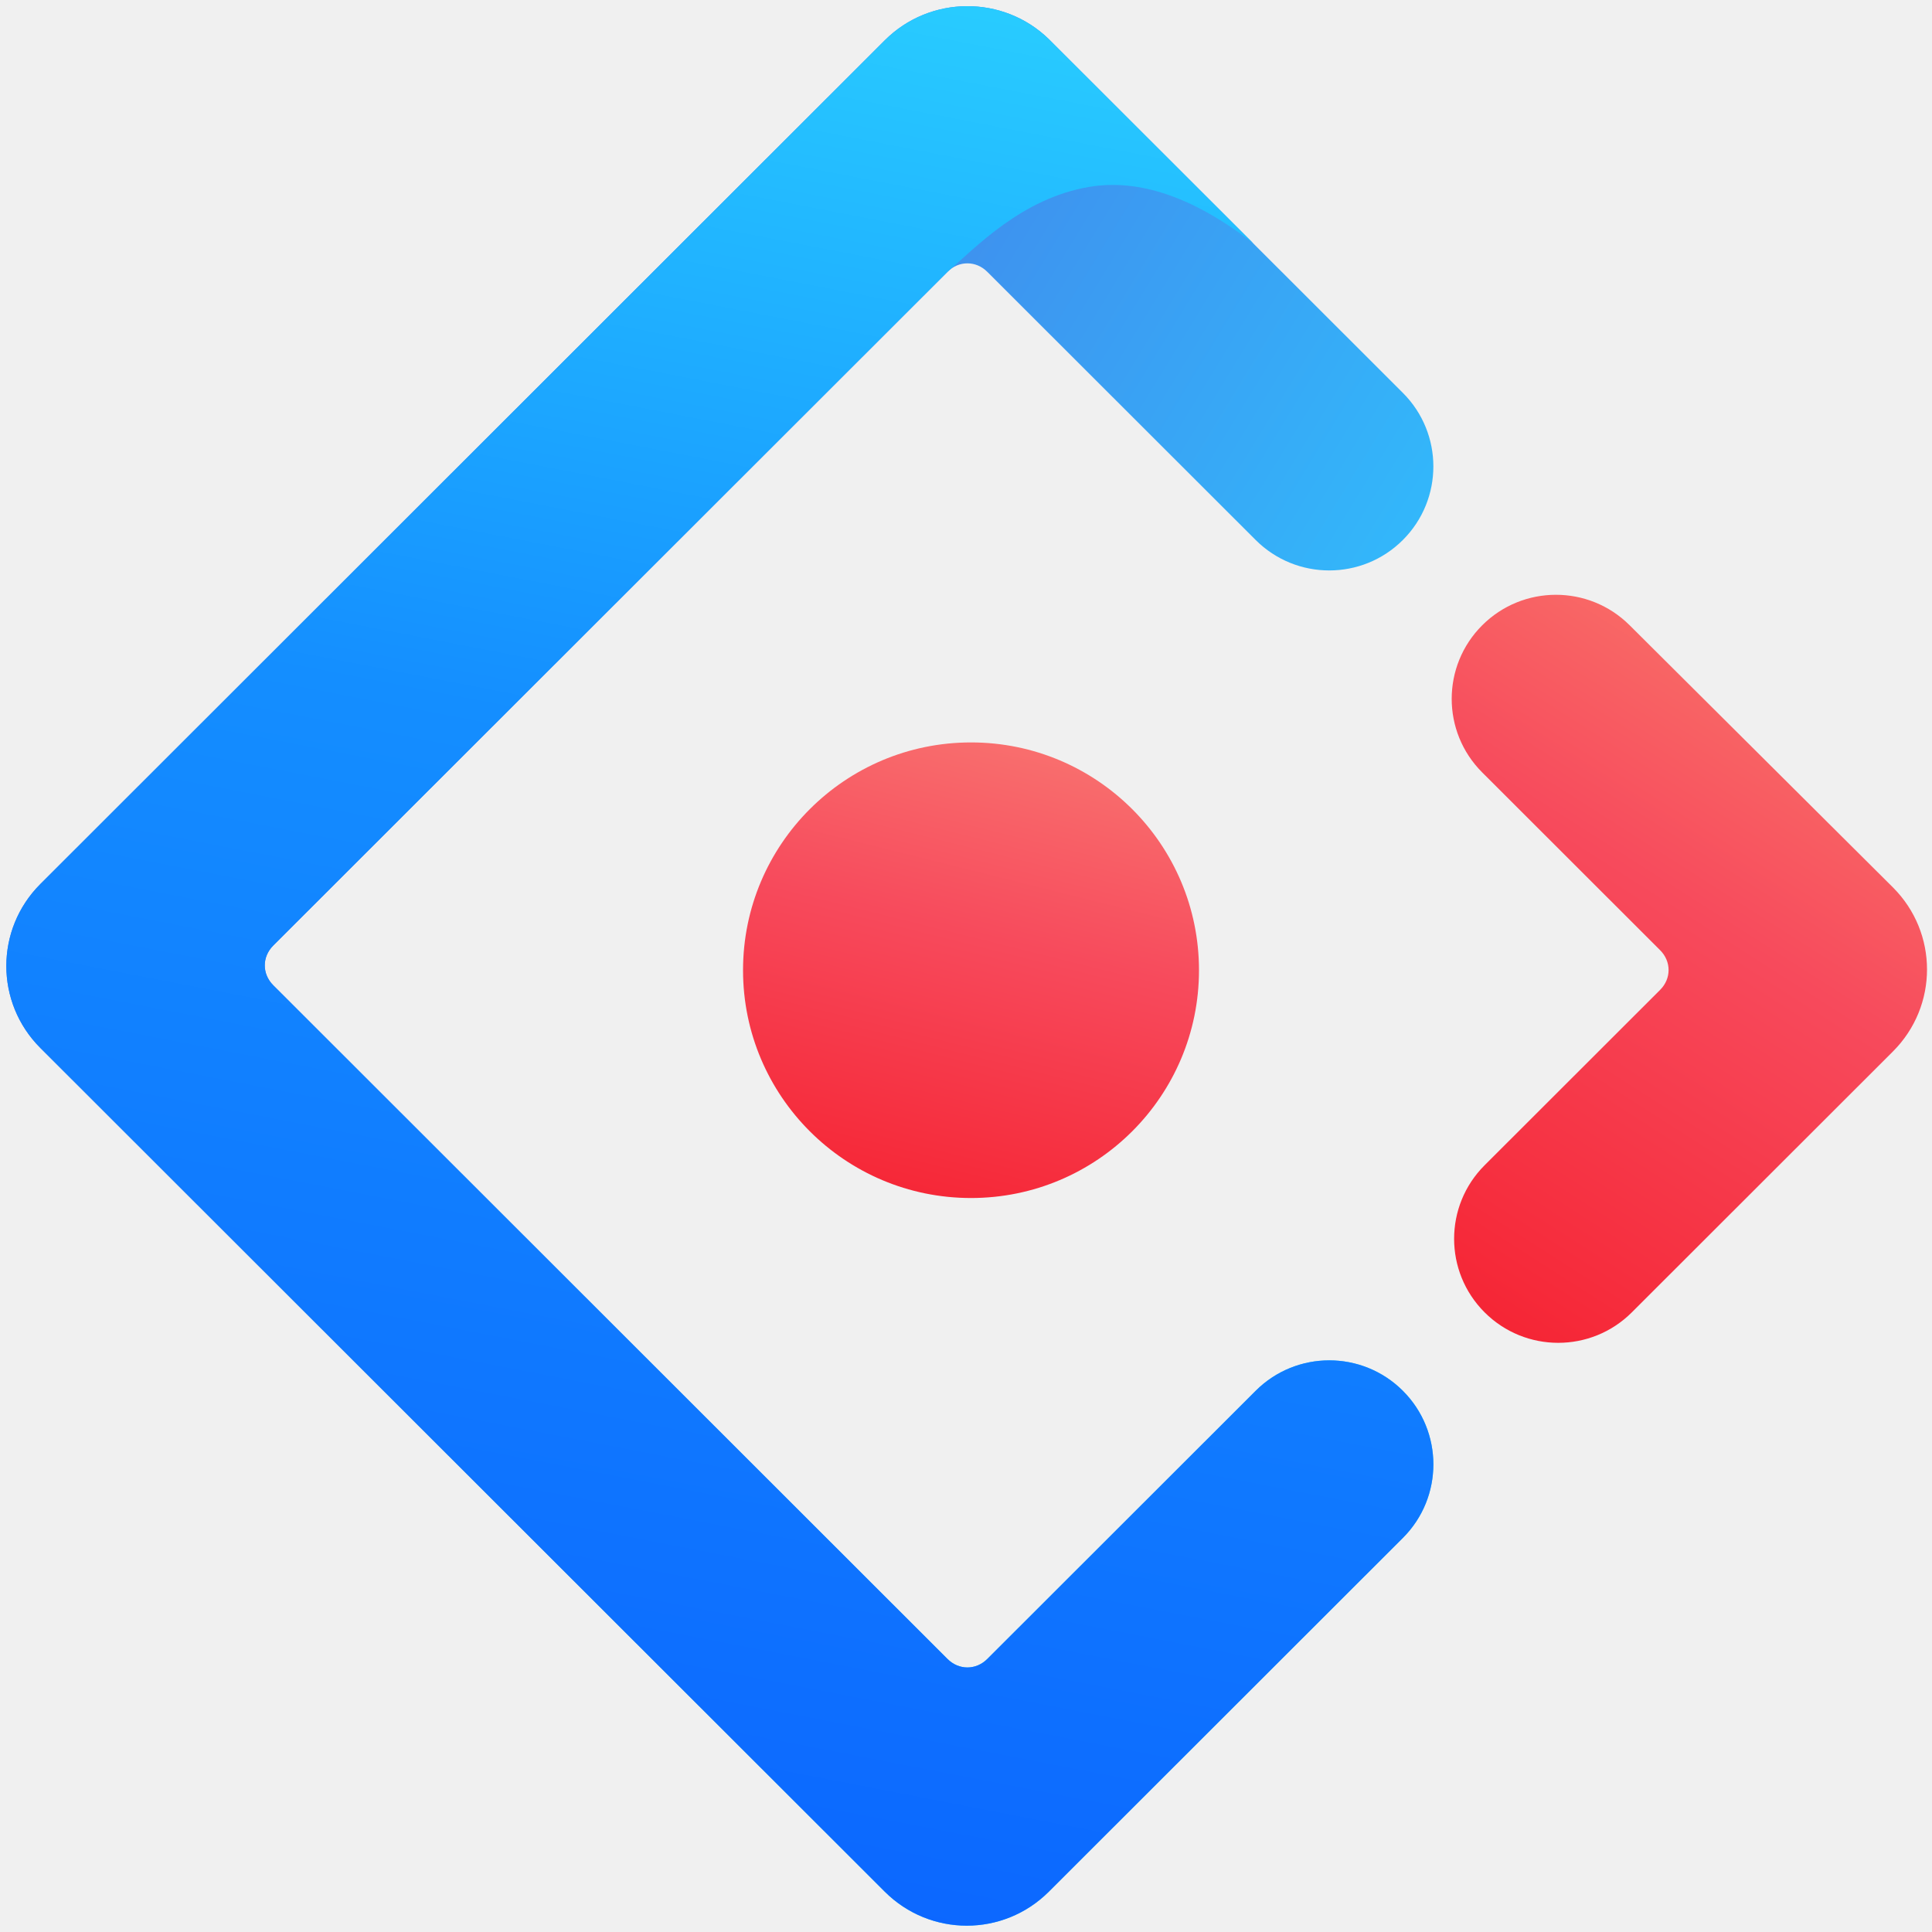
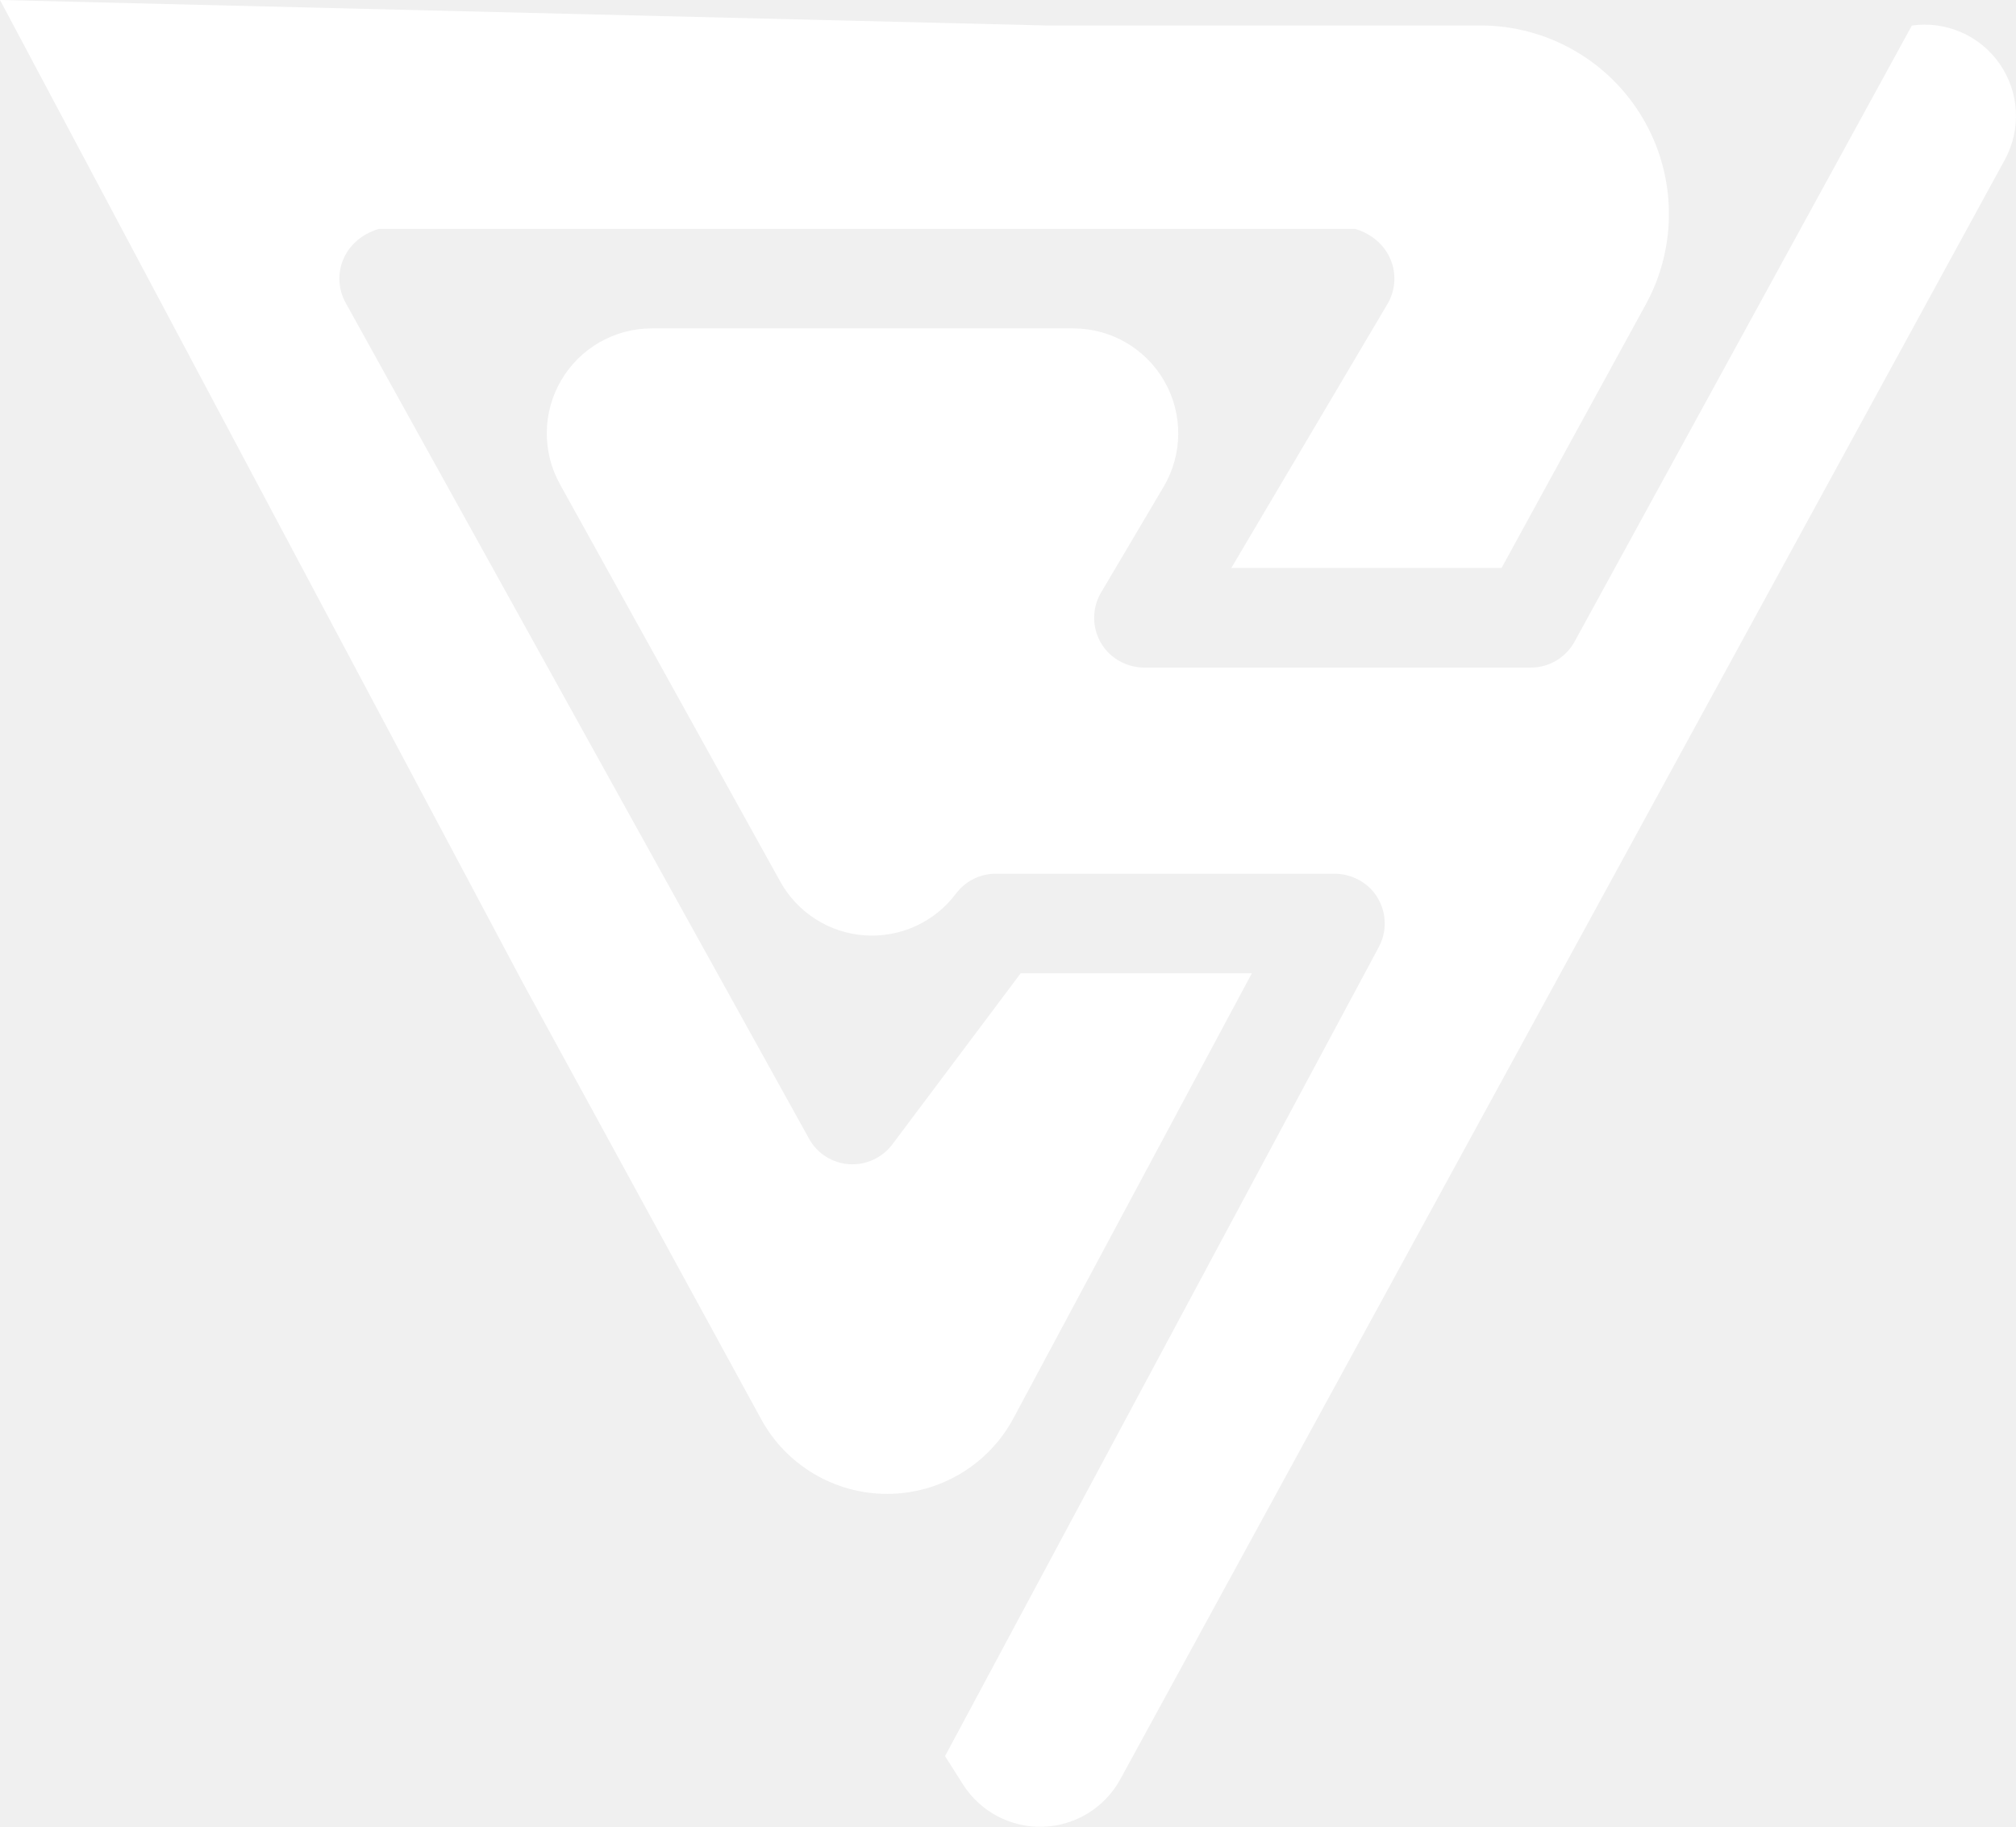
- <svg xmlns="http://www.w3.org/2000/svg" width="200" height="200" version="1.1" viewBox="0 0 200 200">
-   <defs>
-     <linearGradient id="linearGradient-1" x1="62.102%" x2="108.197%" y1="0%" y2="37.864%">
-       <stop offset="0%" stop-color="#4285EB" />
-       <stop offset="100%" stop-color="#2EC7FF" />
-     </linearGradient>
-     <linearGradient id="linearGradient-2" x1="69.644%" x2="54.043%" y1="0%" y2="108.457%">
-       <stop offset="0%" stop-color="#29CDFF" />
-       <stop offset="37.86%" stop-color="#148EFF" />
-       <stop offset="100%" stop-color="#0A60FF" />
-     </linearGradient>
-     <linearGradient id="linearGradient-3" x1="69.691%" x2="16.723%" y1="-12.974%" y2="117.391%">
-       <stop offset="0%" stop-color="#FA816E" />
-       <stop offset="41.473%" stop-color="#F74A5C" />
-       <stop offset="100%" stop-color="#F51D2C" />
-     </linearGradient>
-     <linearGradient id="linearGradient-4" x1="68.128%" x2="30.44%" y1="-35.691%" y2="114.943%">
-       <stop offset="0%" stop-color="#FA8E7D" />
-       <stop offset="51.264%" stop-color="#F74A5C" />
-       <stop offset="100%" stop-color="#F51D2C" />
-     </linearGradient>
-   </defs>
-   <g id="Page-1" fill="none" fill-rule="evenodd" stroke="none" stroke-width="1">
-     <g id="logo" transform="translate(-20, -20)">
-       <g id="Group-28-Copy-5" transform="translate(20, 20)">
-         <g id="Group-27-Copy-3">
-           <g id="Group-25" fill-rule="nonzero">
-             <g id="2">
-               <path id="Shape" fill="url(#linearGradient-1)" d="M91.588,4.177 L4.18,91.513 C-0.519,96.208 -0.519,103.792 4.18,108.487 L91.588,195.823 C96.287,200.519 103.877,200.519 108.577,195.823 L145.225,159.205 C149.434,155 149.434,148.182 145.225,143.977 C141.017,139.772 134.194,139.772 129.985,143.977 L102.202,171.737 C101.032,172.906 99.257,172.906 98.088,171.737 L28.286,101.993 C27.116,100.824 27.116,99.051 28.286,97.882 L98.088,28.138 C99.257,26.969 101.032,26.969 102.202,28.138 L129.985,55.898 C134.194,60.103 141.017,60.103 145.225,55.898 C149.434,51.693 149.434,44.876 145.225,40.671 L108.581,4.056 C103.862,-0.538 96.269,-0.501 91.588,4.177 Z" />
-               <path id="Shape" fill="url(#linearGradient-2)" d="M91.588,4.177 L4.18,91.513 C-0.519,96.208 -0.519,103.792 4.18,108.487 L91.588,195.823 C96.287,200.519 103.877,200.519 108.577,195.823 L145.225,159.205 C149.434,155 149.434,148.182 145.225,143.977 C141.017,139.772 134.194,139.772 129.985,143.977 L102.202,171.737 C101.032,172.906 99.257,172.906 98.088,171.737 L28.286,101.993 C27.116,100.824 27.116,99.051 28.286,97.882 L98.088,28.138 C101,25.627 105.752,20.542 112.73,19.352 C117.916,18.469 123.585,20.414 129.739,25.189 C125.625,21.078 118.572,14.034 108.581,4.056 C103.862,-0.538 96.269,-0.501 91.588,4.177 Z" />
-             </g>
-             <path id="Shape" fill="url(#linearGradient-3)" d="M153.686,135.855 C157.894,140.06 164.717,140.06 168.926,135.855 L195.96,108.843 C200.659,104.147 200.659,96.564 195.961,91.869 L168.691,64.718 C164.472,60.518 157.647,60.524 153.436,64.732 C149.227,68.937 149.227,75.754 153.436,79.959 L171.854,98.362 C173.024,99.531 173.024,101.305 171.854,102.473 L153.686,120.627 C149.477,124.832 149.477,131.65 153.686,135.855 Z" />
-           </g>
-           <ellipse id="Combined-Shape" cx="100.519" cy="100.437" fill="url(#linearGradient-4)" rx="23.6" ry="23.581" />
-         </g>
+ <svg xmlns="http://www.w3.org/2000/svg" width="303.836" height="275.366" viewBox="0 0 303.836 275.366">
+   <g id="Group_34" data-name="Group 34" transform="translate(-848.13 -986.84)">
+     <g id="icon" transform="translate(-25)">
+       <g id="Group_31" data-name="Group 31">
+         <path id="Path_89" data-name="Path 89" d="M1061.8,1133.55h-34.84l-19.35,25.8a7.546,7.546,0,0,1-6.51,2.98,7.464,7.464,0,0,1-6.04-3.85l-69.84-126c-2.21-3.98-.52-9.46,5-11.14h147.17c5.6,1.76,7.19,7.35,4.85,11.32l-23.54,39.8h40.73l21.74-39.73a28.412,28.412,0,0,0-24.92-42.05h-65.46l-157.66-3.84,78.83,148.2,35.89,65.73a21.614,21.614,0,0,0,38.02-.15Z" fill="#fff" />
+       </g>
+       <g id="Group_32" data-name="Group 32">
+         <path id="Path_90" data-name="Path 90" d="M1161.27,990.69l-50.84,92.88a7.515,7.515,0,0,1-6.58,3.9h-58.1a7.716,7.716,0,0,1-5.71-2.39,7.5,7.5,0,0,1-.96-8.93l9.42-15.93a15.822,15.822,0,0,0-13.62-23.88H971.36a15.823,15.823,0,0,0-13.84,23.49l33.2,59.89a15.815,15.815,0,0,0,26.49,1.82h0a7.5,7.5,0,0,1,6-3h50.9a7.769,7.769,0,0,1,5.6,2.27,7.512,7.512,0,0,1,1.23,8.77l-65.38,121.97,2.69,4.25a13.775,13.775,0,0,0,23.73-.77l67.62-123.83,65.68-120.28a13.765,13.765,0,0,0-14.01-20.23Z" fill="#fff" />
      </g>
    </g>
  </g>
</svg>
